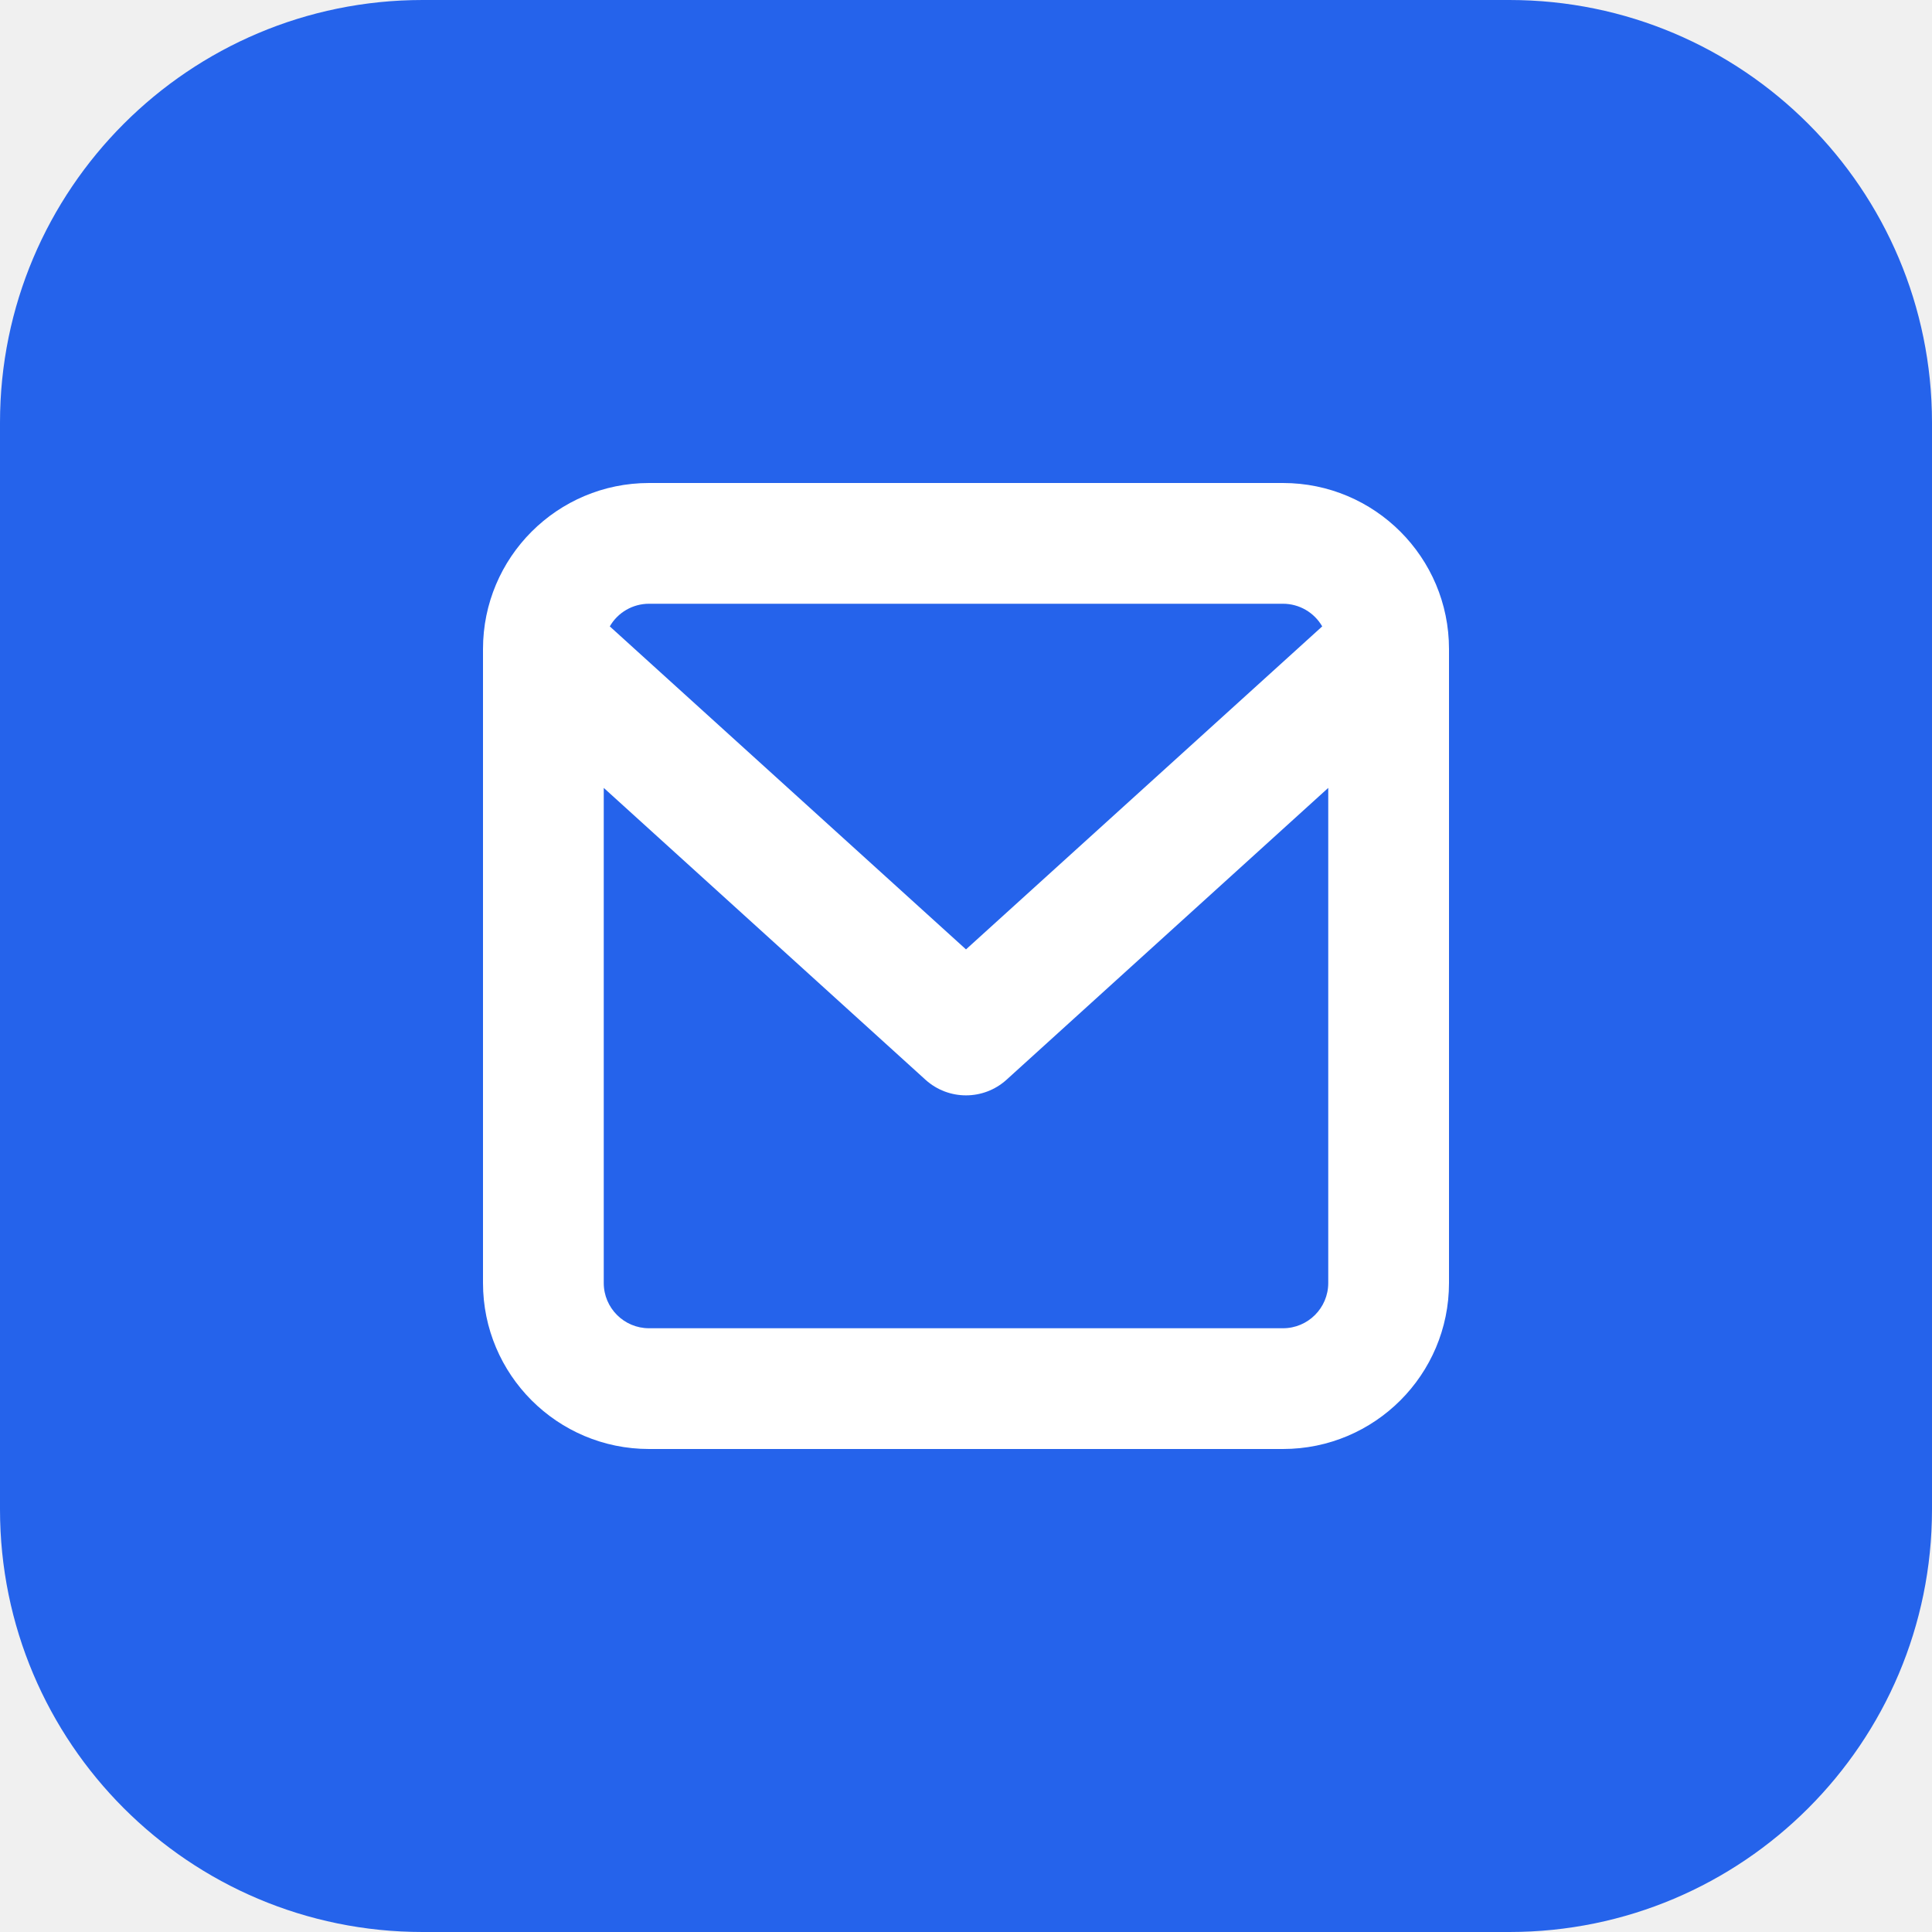
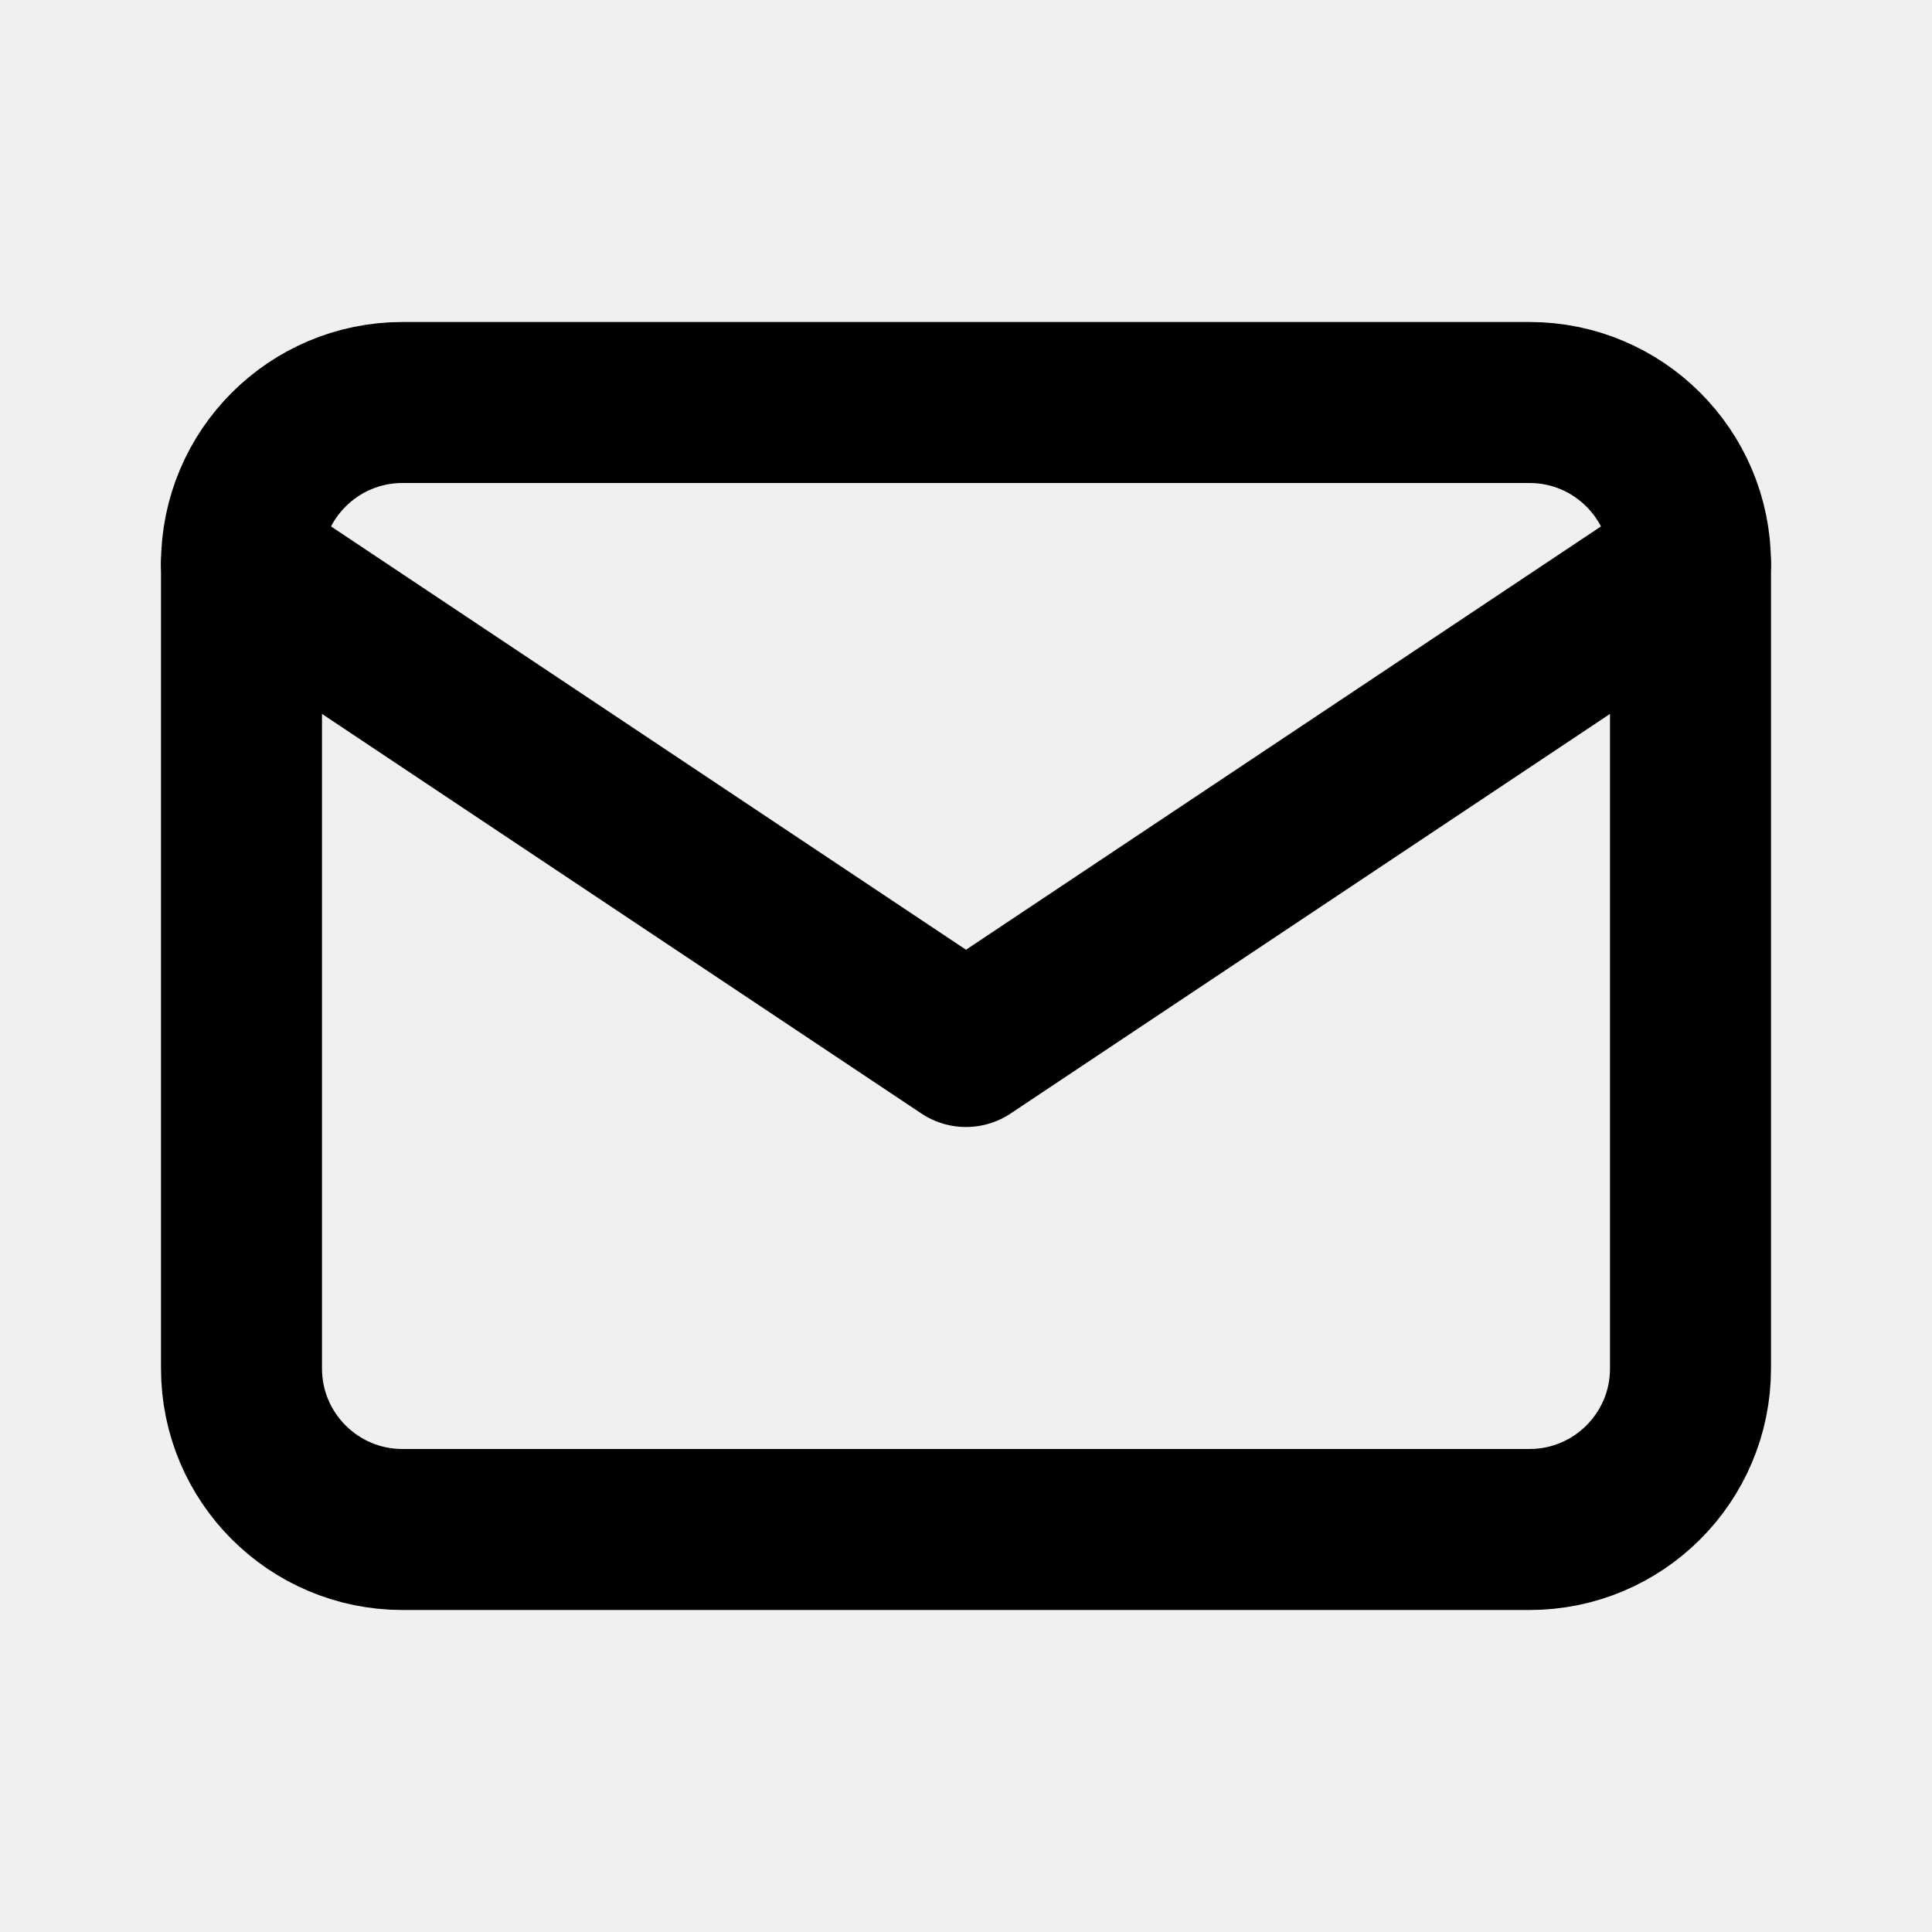
- <svg xmlns="http://www.w3.org/2000/svg" viewBox="0 0 64 64" role="img" aria-hidden="true" focusable="false">
-   <rect width="64" height="64" rx="14" fill="#2563eb" />
-   <path d="M16 21.5A5.5 5.5 0 0 1 21.5 16h21A5.5 5.5 0 0 1 48 21.5v21a5.5 5.5 0 0 1-5.5 5.5h-21A5.5 5.5 0 0 1 16 42.5v-21Zm5.5-1.5a1.5 1.5 0 0 0-1.3.75L32 31.45l11.8-10.7a1.5 1.5 0 0 0-1.3-.75h-21Zm22.5 6.1-10.66 9.67a2 2 0 0 1-2.68 0L20 26.1v16.4a1.5 1.5 0 0 0 1.5 1.5h21a1.5 1.5 0 0 0 1.5-1.5V26.1Z" fill="#fff" />
+ <svg viewBox="0 0 24 24" fill="none" stroke="currentColor" stroke-width="2" stroke-linecap="round" stroke-linejoin="round" aria-hidden="true">
+   <rect x="3" y="5" width="18" height="14" rx="2" />
+   <polyline points="3 7 12 13 21 7" />
</svg>
